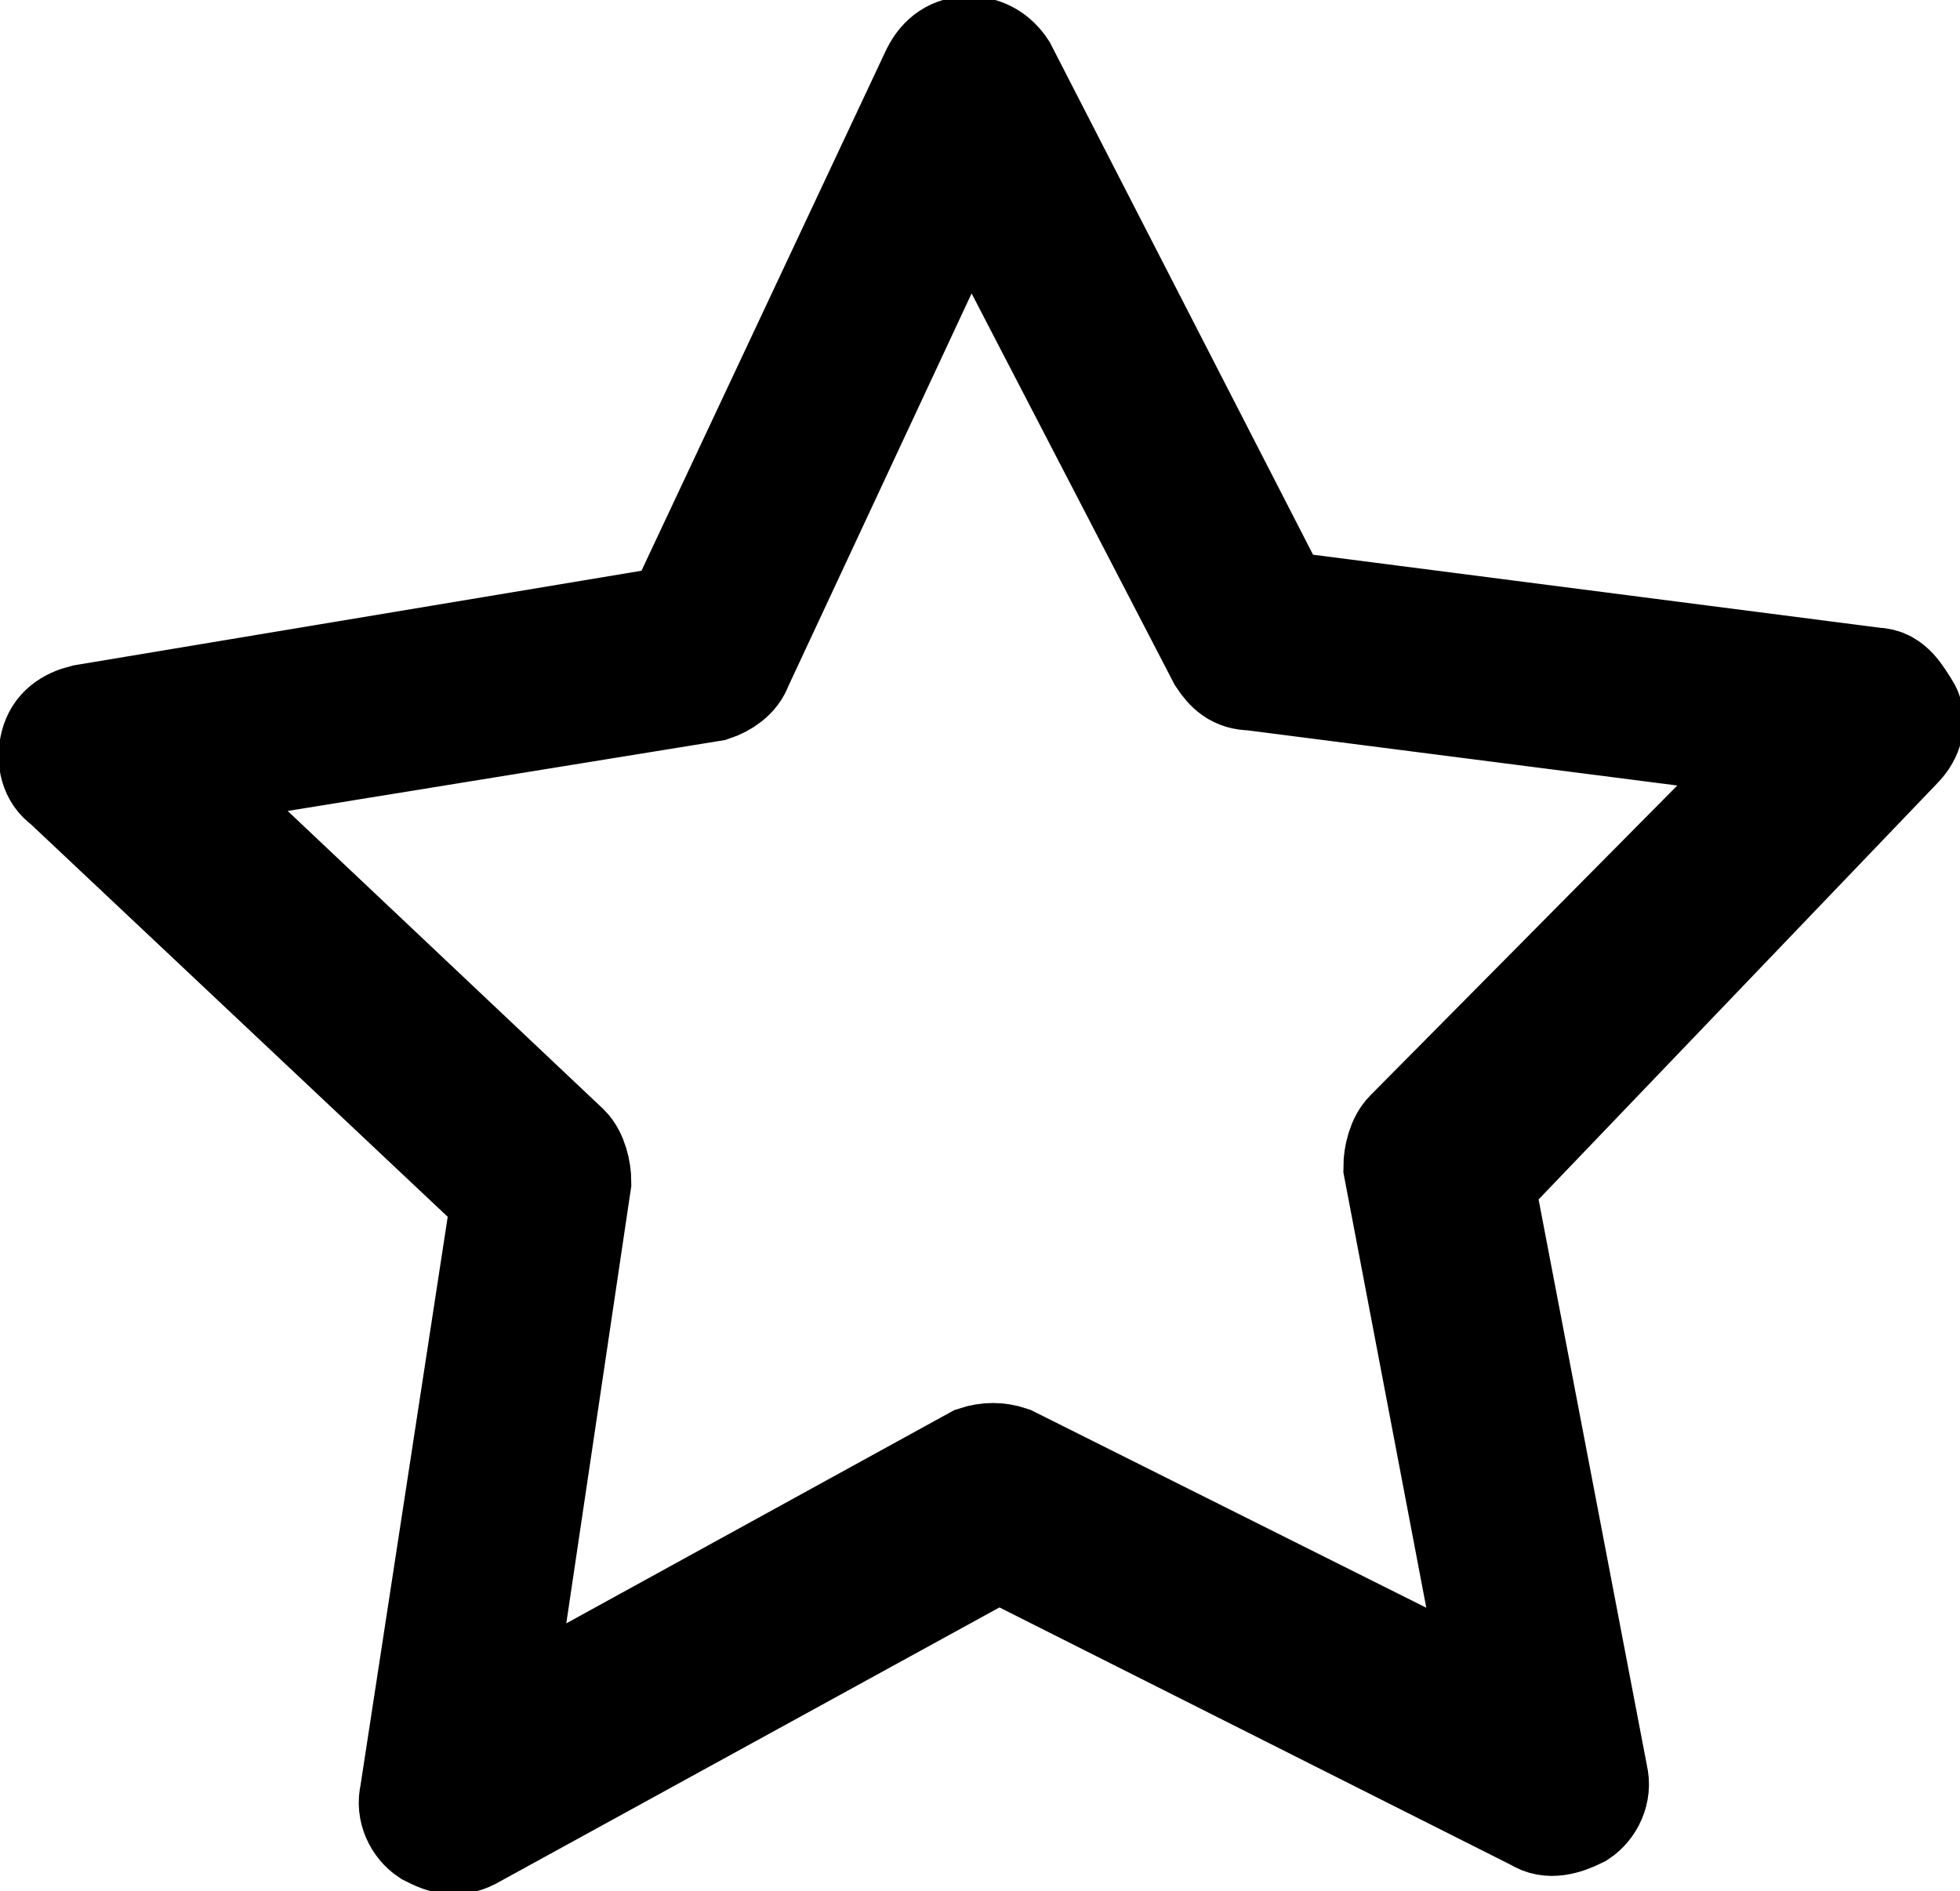
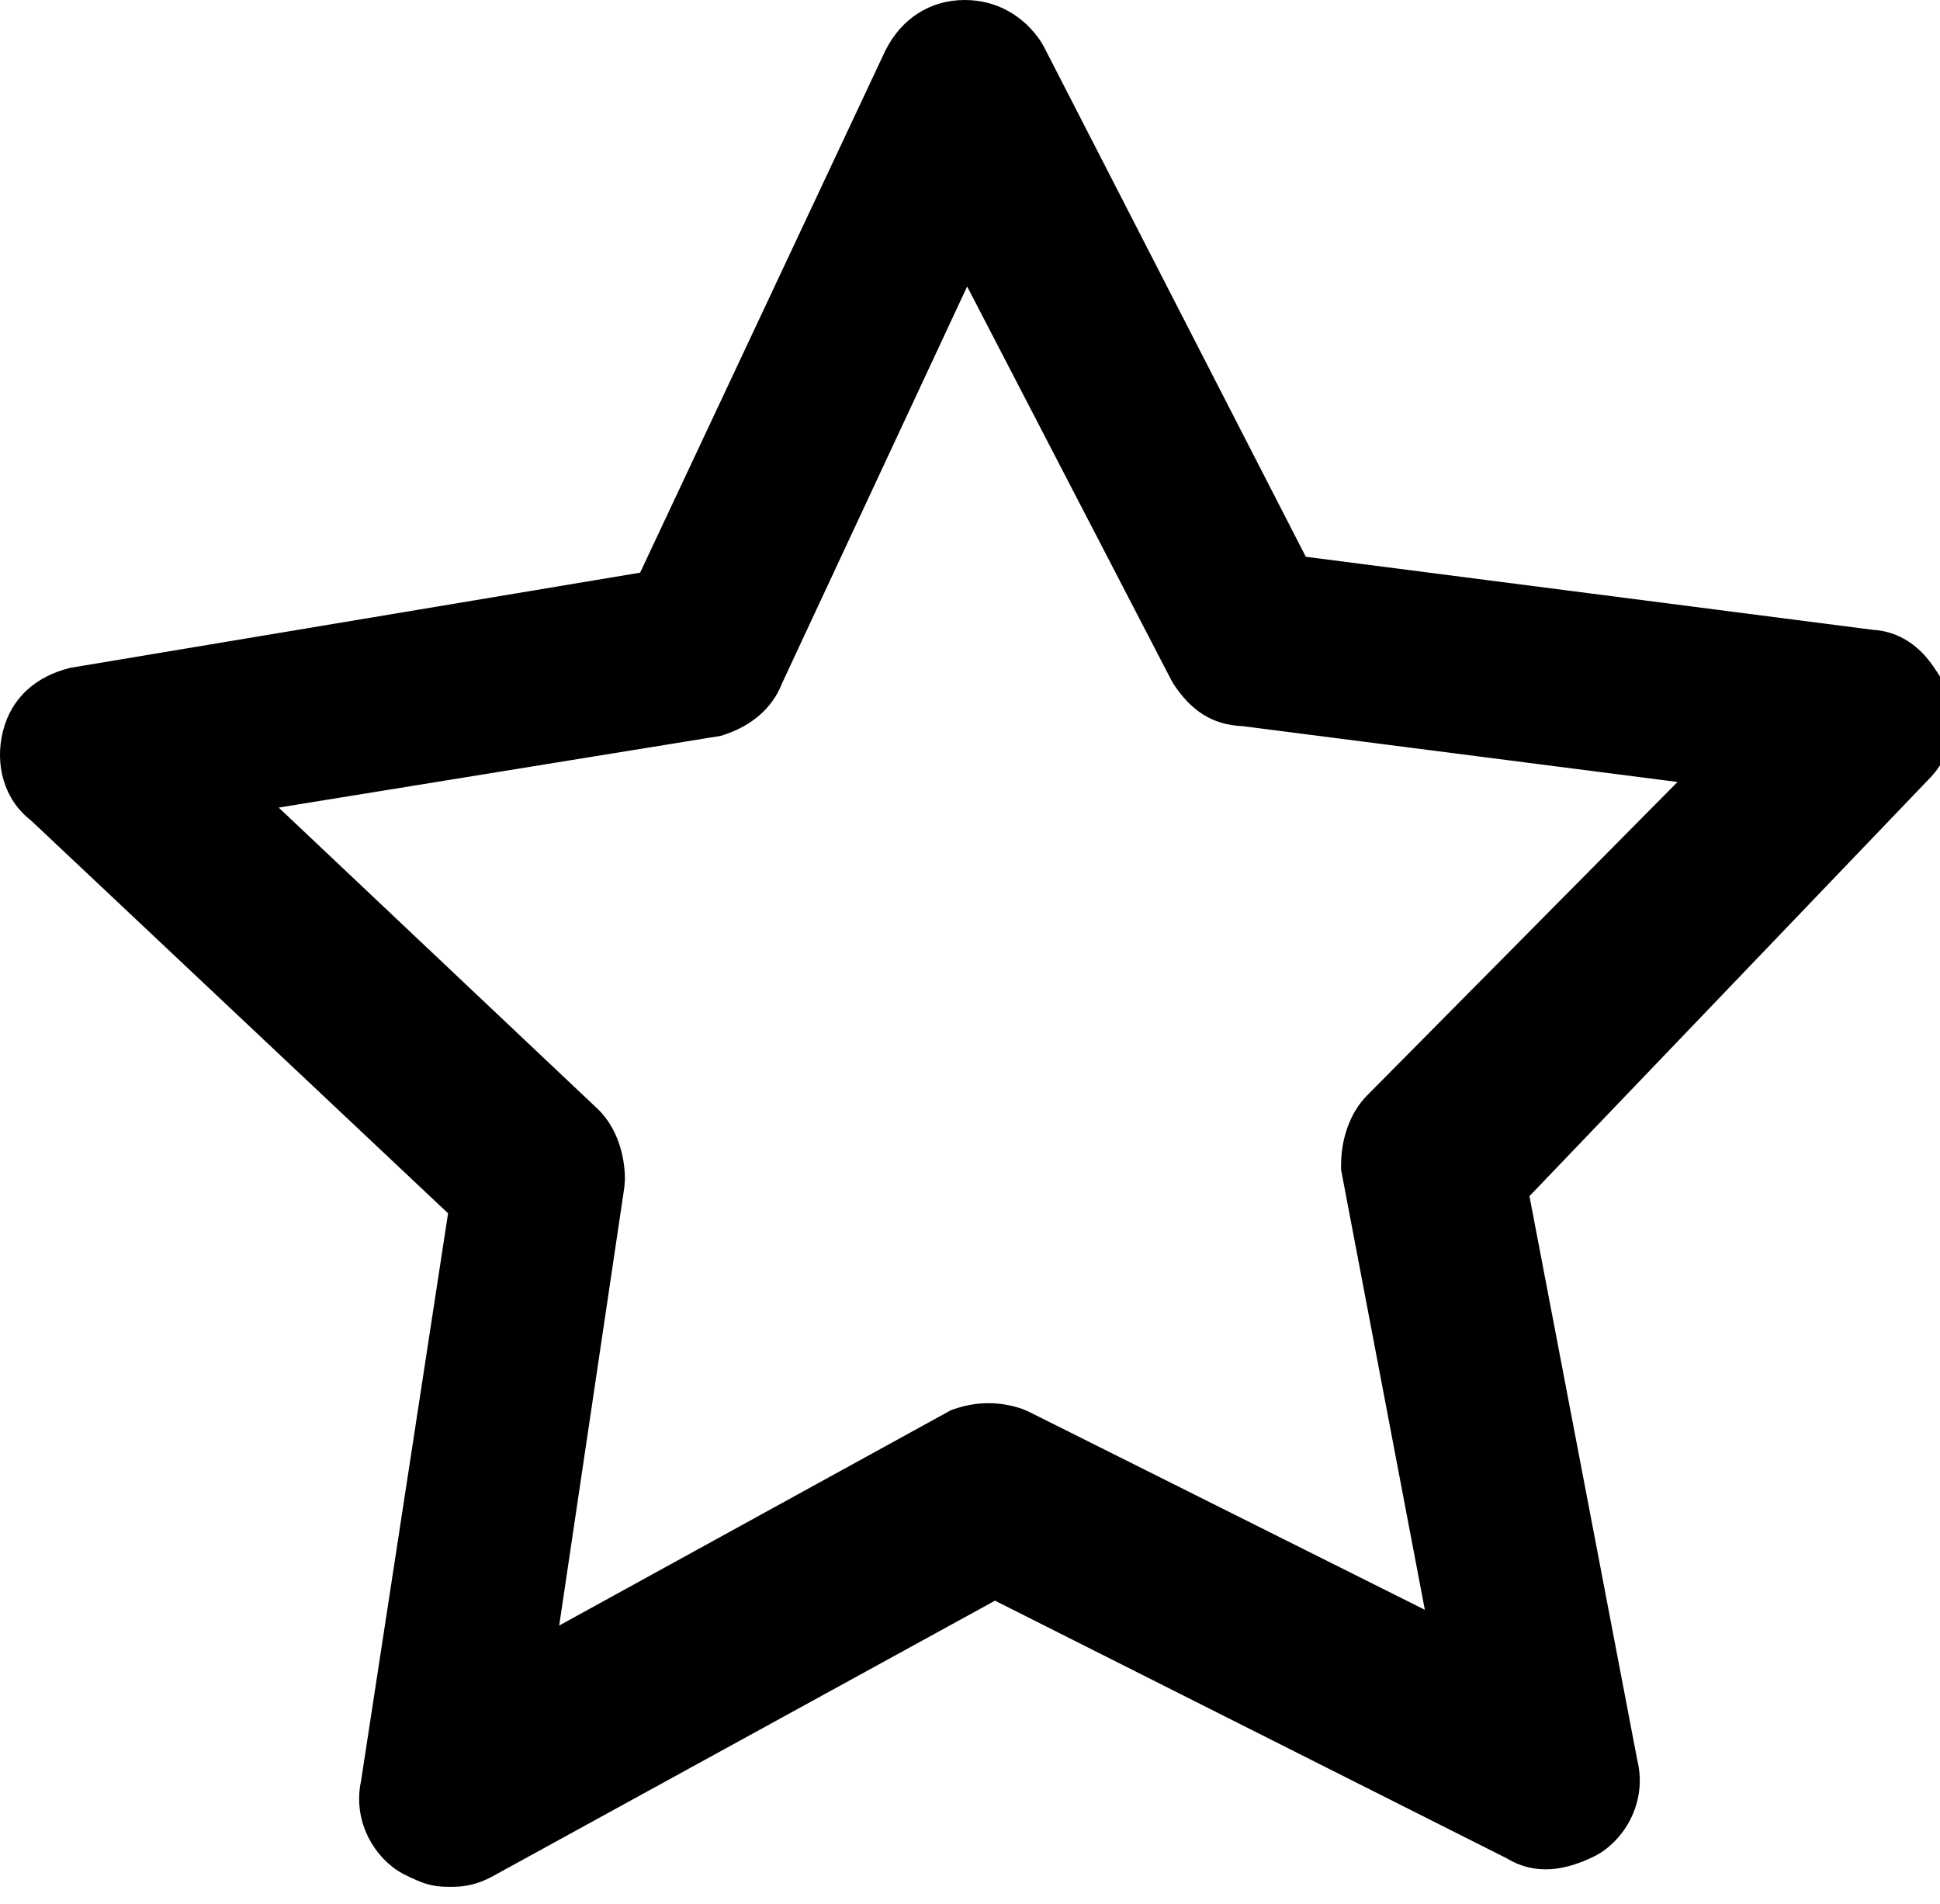
- <svg xmlns="http://www.w3.org/2000/svg" version="1.1" x="0px" y="0px" width="53.4px" height="51.5px" viewBox="0 0 53.4 51.5" style="enable-background:new 0 0 53.4 51.5;" xml:space="preserve">
-   <style type="text/css">
- 	.st0{stroke:#000000;stroke-width:3;}
- </style>
-   <defs>
- </defs>
-   <path class="st0" d="M34.8,16.5L27.3,1.9c-0.2-0.3-0.5-0.5-0.9-0.5l0,0c-0.4,0-0.7,0.2-0.9,0.6l-7,14.9L2.3,19.6  c-0.4,0.1-0.7,0.3-0.8,0.7c-0.1,0.4,0,0.8,0.3,1l12,11.3l-2.5,16.3c-0.1,0.4,0.1,0.8,0.4,1c0.2,0.1,0.4,0.2,0.6,0.2  c0.2,0,0.3,0,0.5-0.1l14.4-7.9l14.7,7.4c0.3,0.2,0.7,0.1,1.1-0.1c0.3-0.2,0.5-0.6,0.4-1l-3.1-16.2l11.4-11.9c0.3-0.3,0.4-0.7,0.2-1  s-0.4-0.7-0.8-0.7L34.8,16.5z M38.4,30.9c-0.2,0.2-0.3,0.6-0.3,0.9l2.8,14.7l-13.4-6.7c-0.3-0.1-0.6-0.1-0.9,0L13.5,47l2.2-14.8  c0-0.3-0.1-0.7-0.3-0.9L4.6,21.1l14.8-2.4c0.3-0.1,0.6-0.3,0.7-0.6l6.3-13.5l6.9,13.3c0.2,0.3,0.4,0.5,0.8,0.5l14.8,1.9L38.4,30.9z" />
+ <svg xmlns="http://www.w3.org/2000/svg" width="53px" height="52px" viewBox="0 0 53 52" version="1.1">
+   <defs />
+   <g id="Page-1" stroke="none" stroke-width="1" fill="none" fill-rule="evenodd">
+     <g id="Artboard-1" fill="#000000" fill-rule="nonzero">
+       <path d="M45.829,21.358 L33.949,19.833 C33.102,19.801 32.534,19.39 32.076,18.706 L31.996,18.57 L26.422,7.825 L21.366,18.661 C21.093,19.368 20.499,19.83 19.803,20.062 L19.695,20.098 L7.614,22.057 L16.357,30.315 C16.847,30.805 17.073,31.538 17.073,32.217 L17.057,32.426 L15.277,44.398 L25.985,38.513 L26.107,38.473 C26.698,38.276 27.312,38.276 27.903,38.473 L28.089,38.549 L38.926,43.968 L36.638,31.951 L36.638,31.817 C36.638,31.139 36.862,30.408 37.35,29.918 L45.829,21.358 Z M39.492,31.784 L42.784,49.066 L27.015,41.182 L11.633,49.636 L14.225,32.199 L1.495,20.177 L18.842,17.364 L26.288,1.409 L34.391,17.031 L51.881,19.277 L39.492,31.784 Z M18.759,17.548 C18.742,17.582 18.726,17.622 18.71,17.669 L18.759,17.548 Z M14.238,32.217 C14.238,32.22 14.235,32.212 14.265,32.238 L14.243,32.217 L14.238,32.217 Z M39.362,31.915 L39.357,31.92 C39.48,31.797 39.472,31.822 39.472,31.817 L39.459,31.817 L39.362,31.915 Z M35.674,15.207 L51.172,17.203 C51.641,17.23 52.053,17.417 52.39,17.714 C52.605,17.904 52.749,18.091 52.922,18.357 C52.931,18.371 53.016,18.504 53.034,18.531 C53.646,19.448 53.405,20.572 52.679,21.298 L41.784,32.67 L44.73,48.074 C44.975,49.054 44.543,50.06 43.743,50.596 L43.589,50.685 C42.748,51.105 41.936,51.225 41.157,50.753 L27.183,43.719 L13.389,51.285 C13.173,51.393 12.965,51.465 12.738,51.503 C12.569,51.531 12.474,51.535 12.255,51.535 C11.785,51.535 11.527,51.438 11.021,51.185 L10.869,51.097 C10.088,50.576 9.658,49.608 9.862,48.653 L12.241,33.139 L0.848,22.41 C0.104,21.838 -0.146,20.878 0.08,19.974 C0.315,19.034 1.005,18.469 1.911,18.242 L17.488,15.641 L24.187,1.383 C24.619,0.519 25.398,-0 26.355,-0 C27.228,-0 27.968,0.431 28.434,1.131 L28.516,1.27 L35.674,15.207 Z M50.61,19.989 C50.593,19.953 50.579,19.918 50.568,19.883 C50.549,19.869 50.531,19.855 50.514,19.84 C50.487,19.816 50.502,19.836 50.545,19.902 C50.543,19.899 50.57,19.941 50.6,19.988 L50.61,19.989 Z M51.055,20.035 L50.944,20.028 C50.98,20.032 51.017,20.035 51.055,20.035 Z M50.653,19.315 C50.65,19.318 50.647,19.321 50.644,19.324 L50.653,19.315 Z M50.073,19.92 L33.834,17.828 L26.396,3.348 L19.422,18.193 L3.35,20.872 L15.269,32.096 L12.77,48.393 L27.127,40.516 L41.815,47.91 L38.724,31.765 L39.23,31.237 L50.073,19.92 Z M41.963,48.684 L41.955,48.646 C41.957,48.659 41.959,48.671 41.963,48.684 Z M42.331,48.17 L42.306,48.157 C42.241,48.189 42.197,48.206 42.184,48.211 C42.237,48.206 42.295,48.208 42.356,48.219 L42.331,48.17 Z M42.184,48.211 C42.181,48.212 42.18,48.212 42.18,48.212 C42.183,48.212 42.185,48.212 42.188,48.211 L42.184,48.211 Z M42.553,48.287 L42.641,48.338 C42.612,48.318 42.583,48.301 42.553,48.287 Z M12.433,48.719 C12.441,48.723 12.447,48.726 12.453,48.728 C12.451,48.727 12.449,48.726 12.446,48.725 L12.433,48.719 Z M12.641,49.206 L12.63,49.261 C12.635,49.242 12.639,49.224 12.641,49.206 Z" id="Stroke-3" />
+     </g>
+   </g>
</svg>
